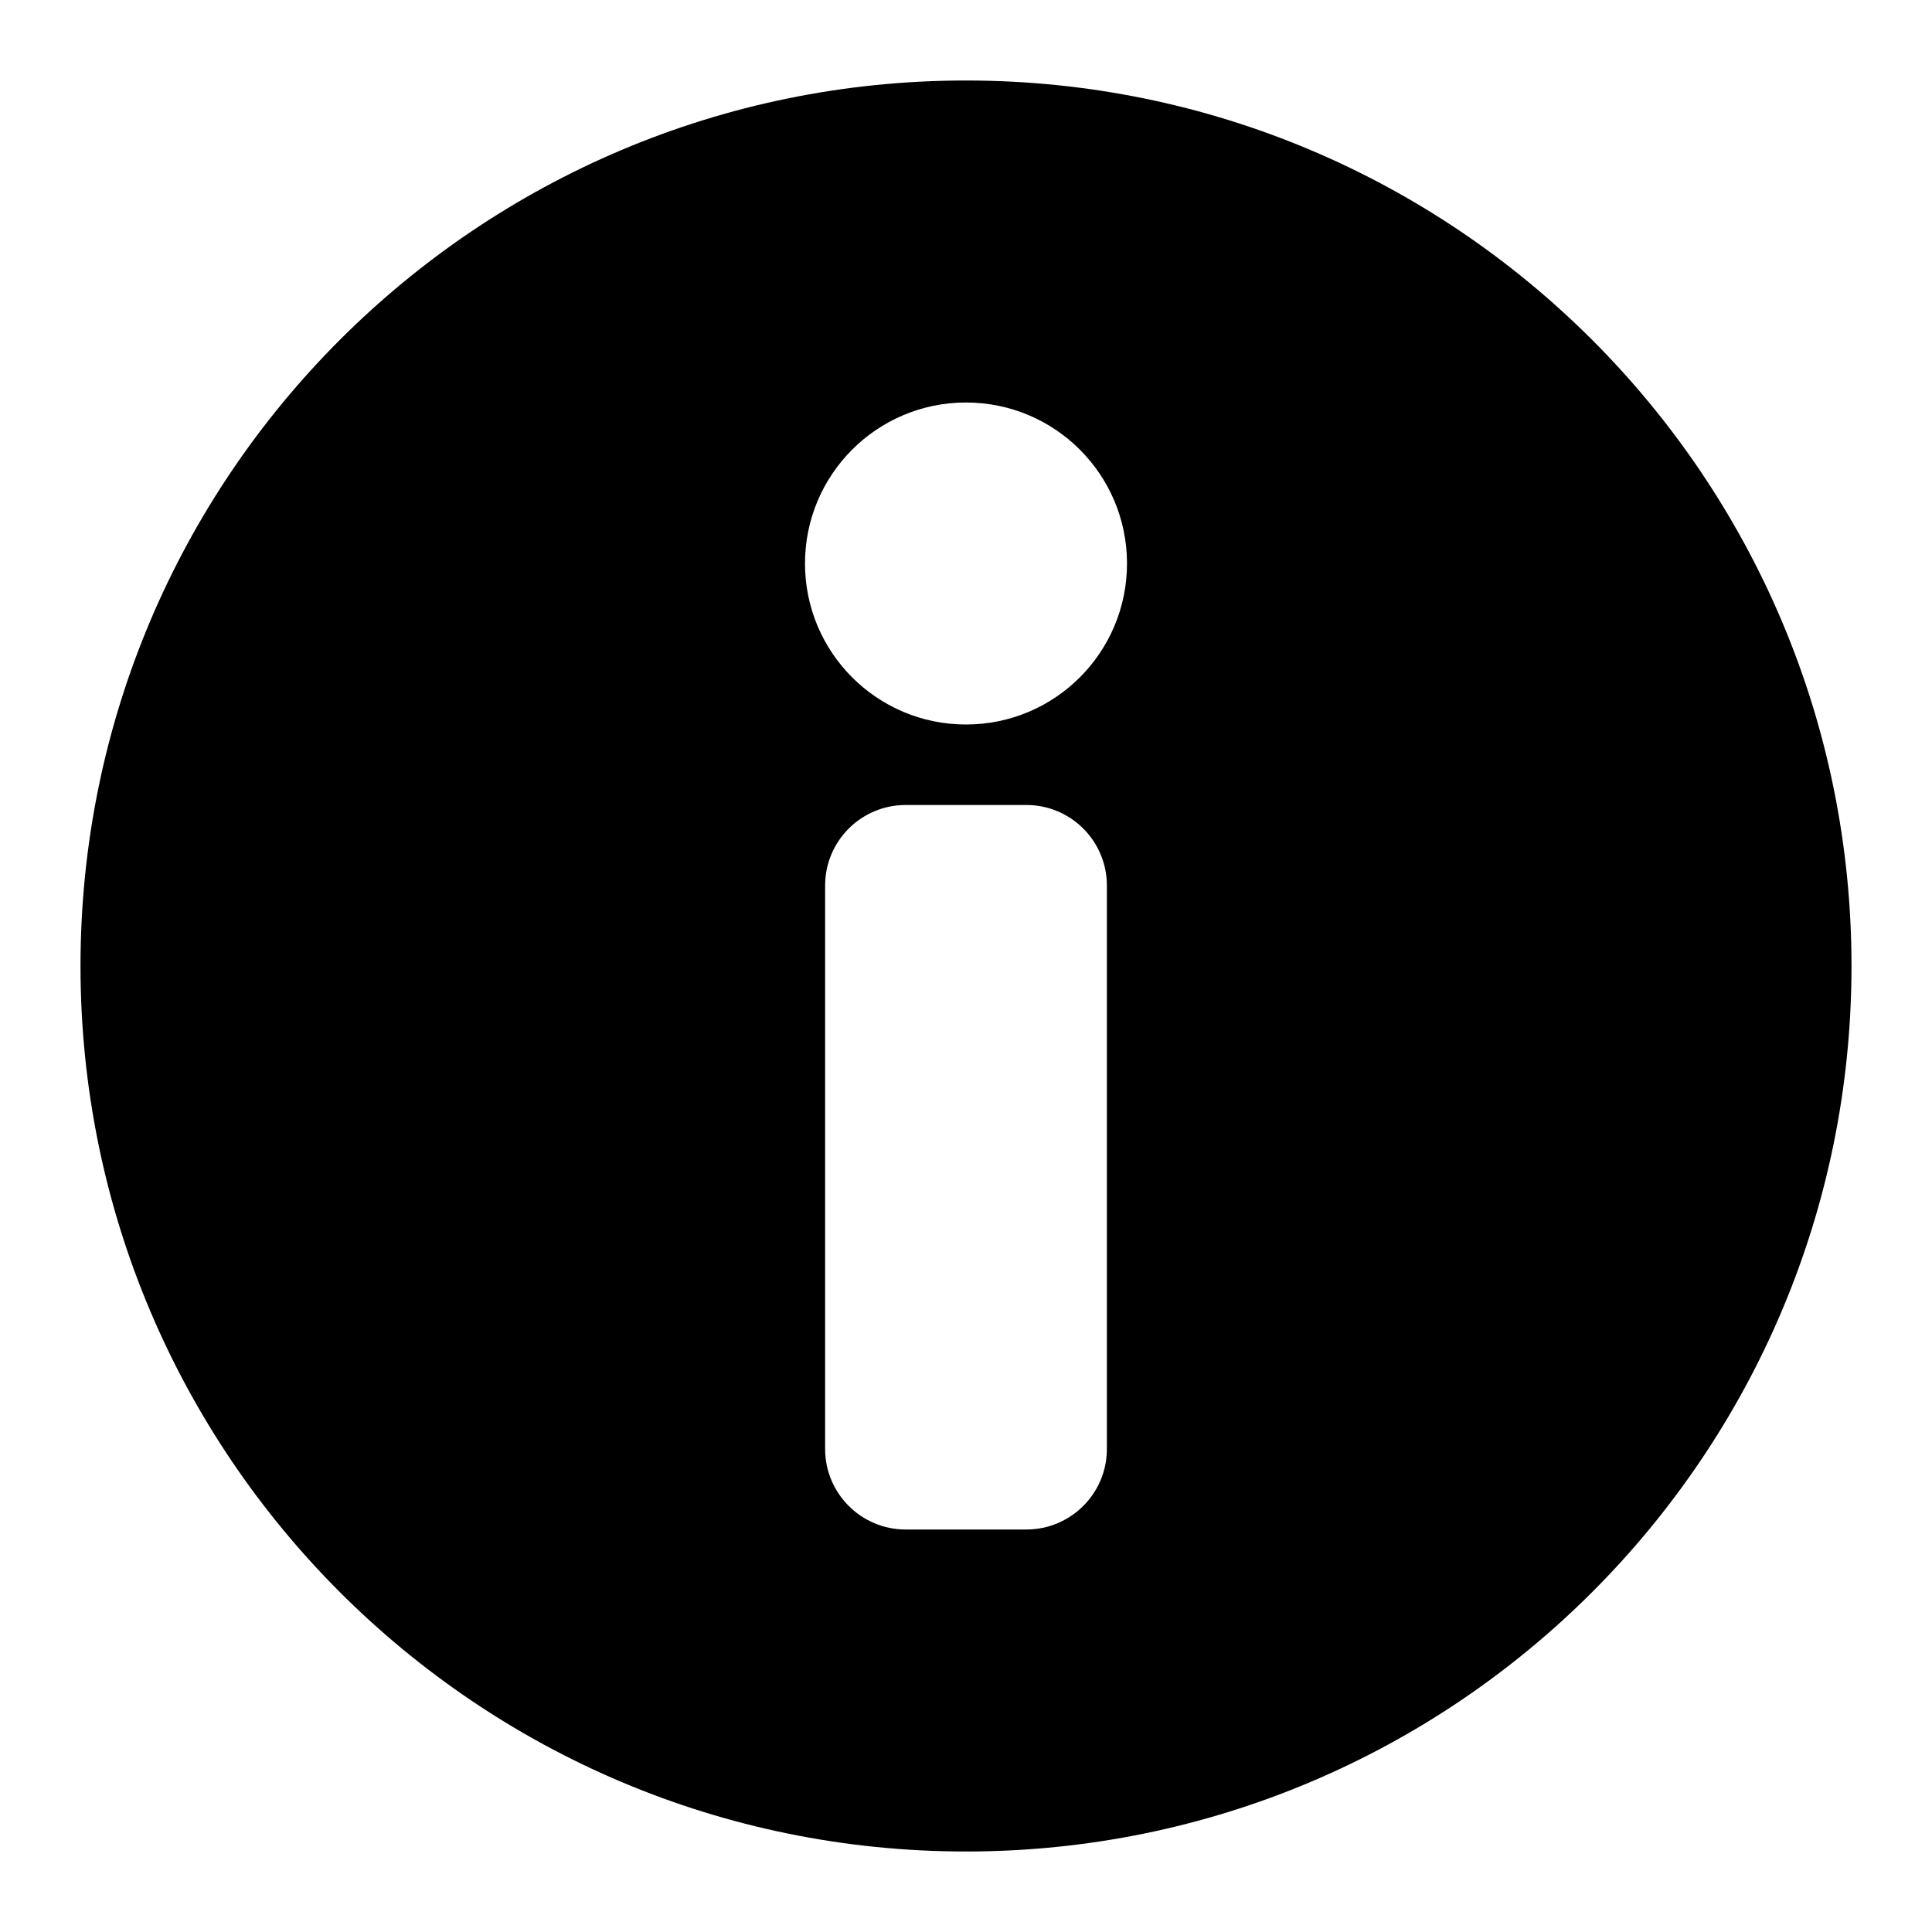
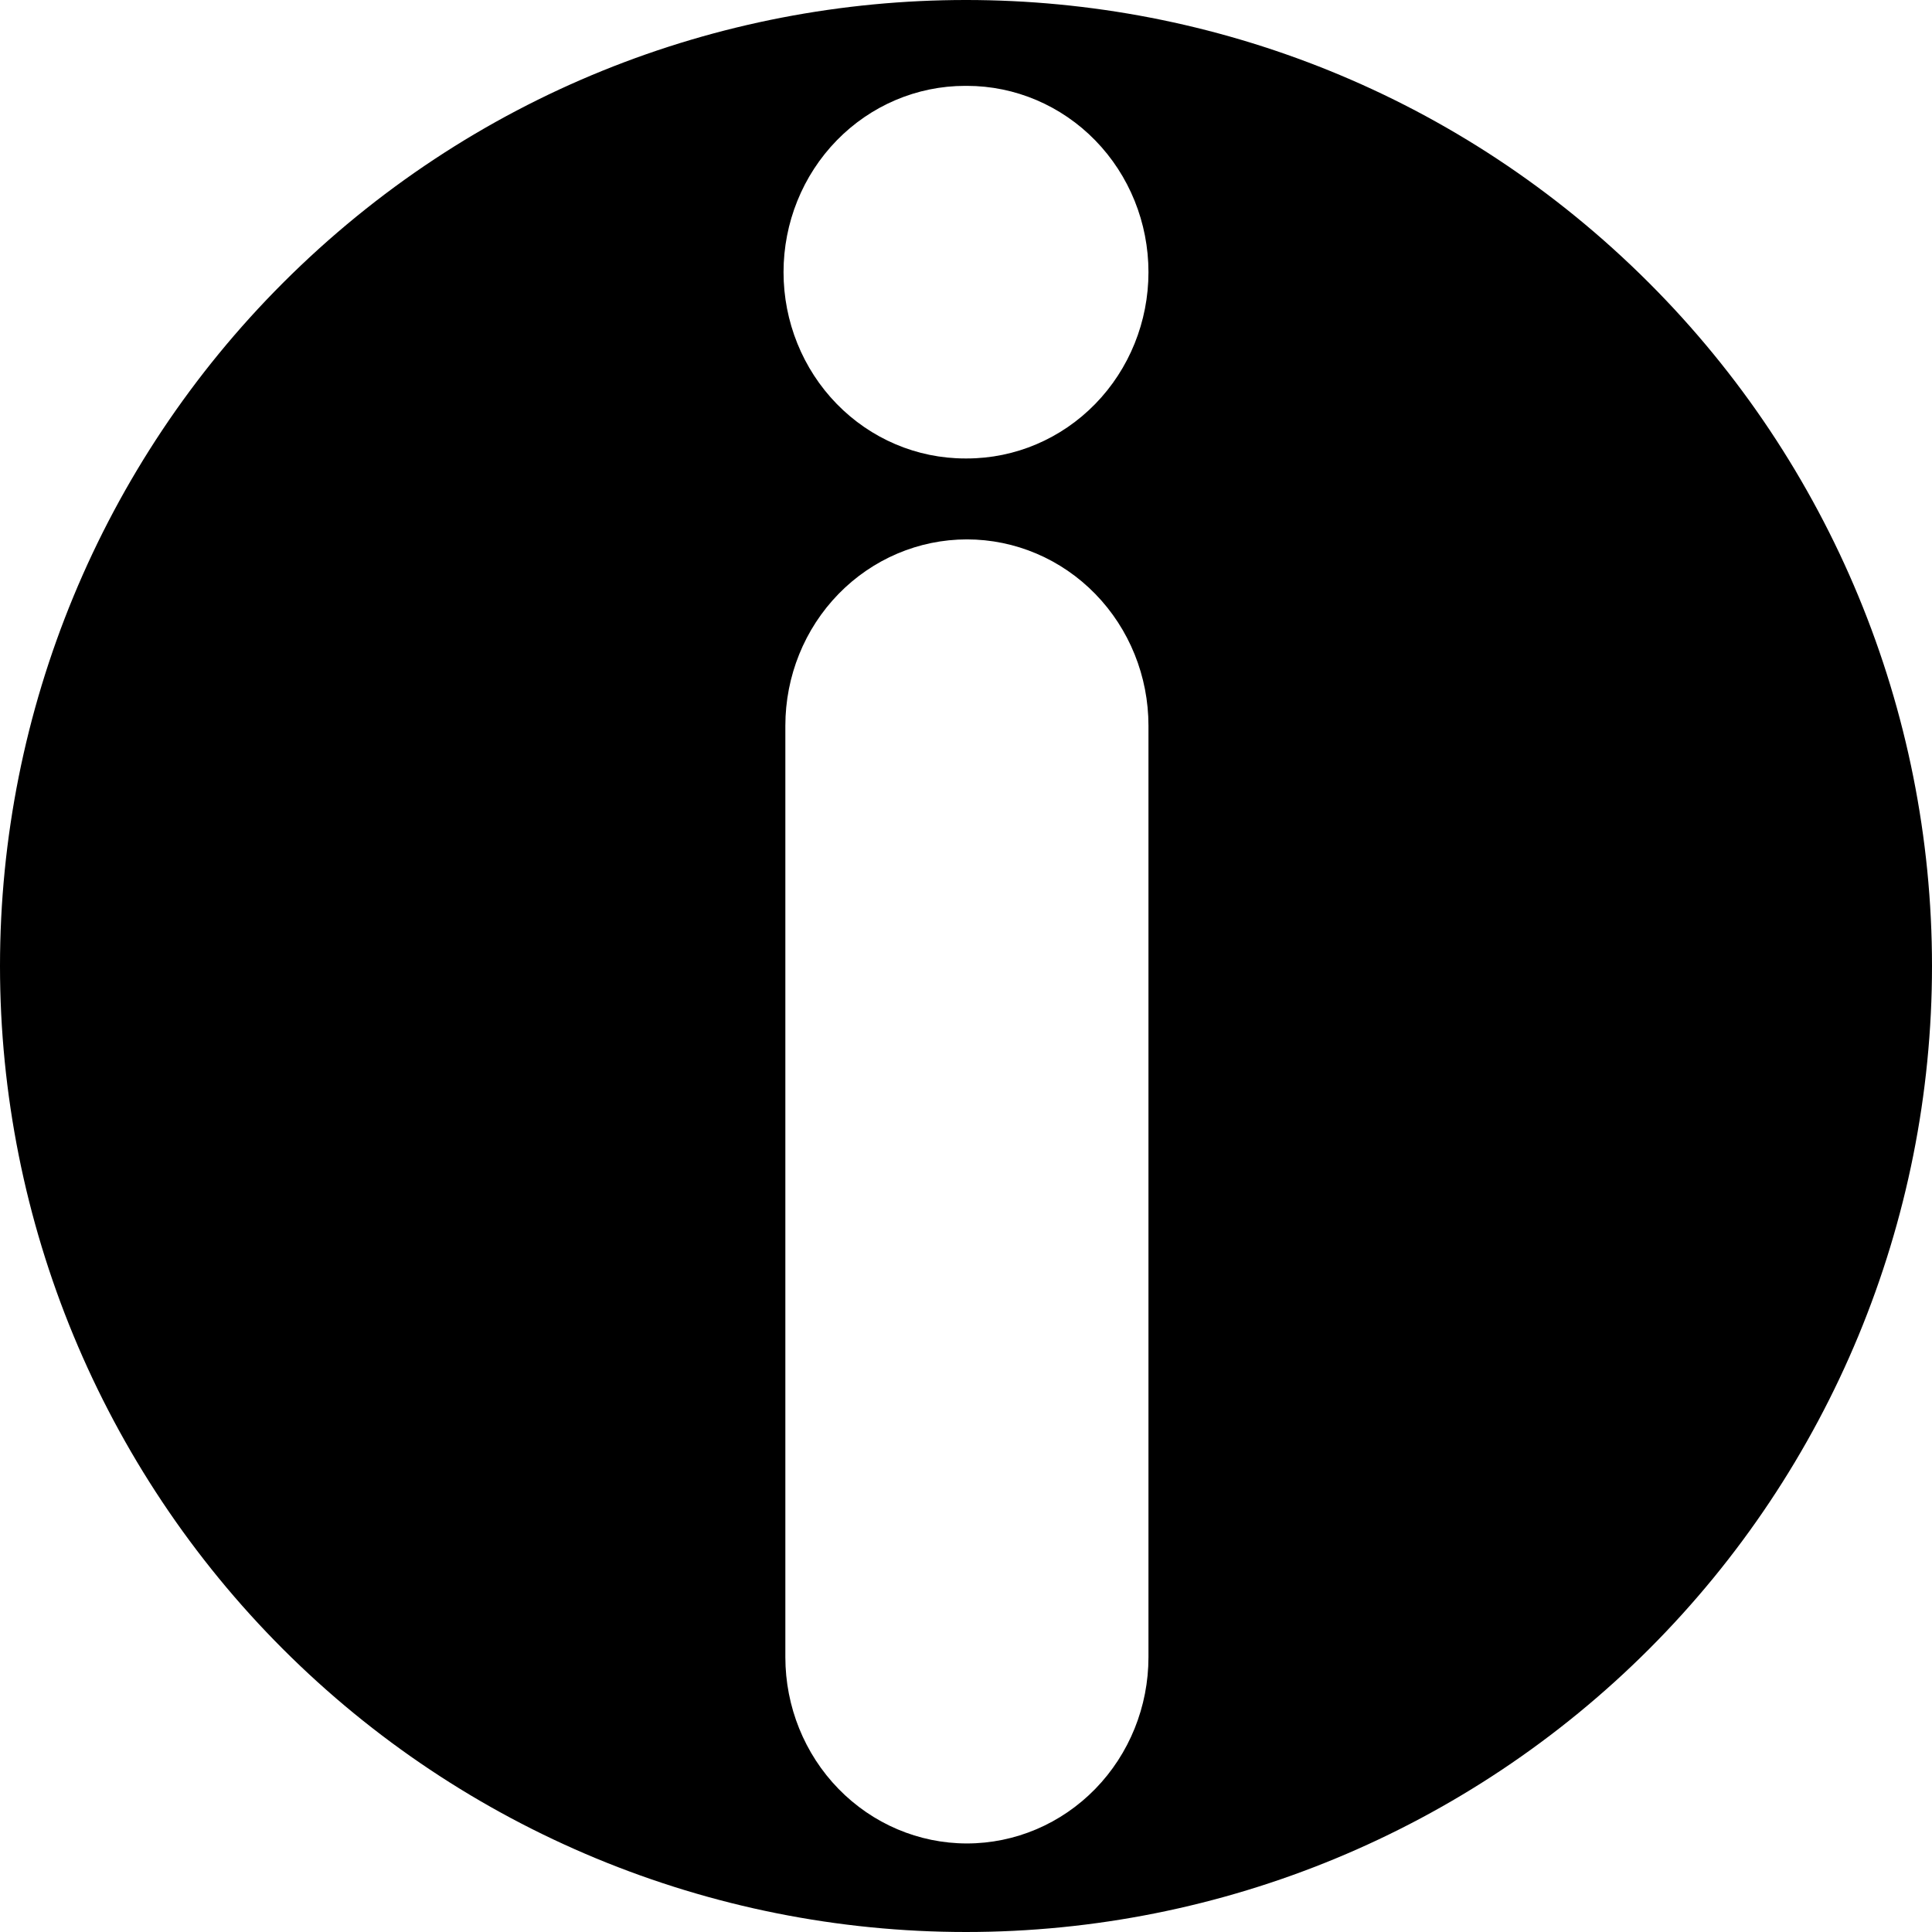
- <svg xmlns="http://www.w3.org/2000/svg" class="svg-icon" viewBox="0 0 24 24" fill="currentColor">
-   <path fill-rule="evenodd" clip-rule="evenodd" d="M1 12C1 5.925 5.925 1 12 1C18.075 1 23 5.925 23 12C23 18.075 18.075 23 12 23C5.925 23 1 18.075 1 12ZM10.25 11C10.25 10.448 10.698 10 11.25 10H12.75C13.302 10 13.75 10.448 13.75 11V18C13.75 18.552 13.302 19 12.75 19H11.25C10.698 19 10.25 18.552 10.25 18V11ZM14 7C14 5.895 13.105 5 12 5C10.895 5 10 5.895 10 7C10 8.105 10.895 9 12 9C13.105 9 14 8.105 14 7Z" fill="currentColor" />
+ <svg xmlns="http://www.w3.org/2000/svg" class="svg-icon" viewBox="0 0 720 720" fill="none">
+   <path fill-rule="evenodd" clip-rule="evenodd" d="M0 360a359.997 359.997 0 0 1 105.442-254.558 359.997 359.997 0 0 1 509.116 0A359.995 359.995 0 0 1 720 360a359.995 359.995 0 0 1-105.442 254.558A359.995 359.995 0 0 1 360 720a359.995 359.995 0 0 1-254.558-105.442A359.997 359.997 0 0 1 0 360Zm292-258.574c0-18.413 7.129-36.072 19.818-49.092C324.507 39.314 341.717 32 359.662 32h.676c17.945 0 35.155 7.315 47.844 20.334C420.871 65.355 428 83.014 428 101.427c0 18.414-7.129 36.072-19.818 49.092-12.689 13.02-29.899 20.335-47.844 20.335h-.676c-17.945 0-35.155-7.315-47.844-20.335S292 119.84 292 101.426Zm.677 516.148c0 18.413 7.128 36.071 19.817 49.091C325.183 679.685 342.393 687 360.338 687s35.155-7.315 47.844-20.335S428 635.987 428 617.574V270.441c0-18.413-7.129-36.072-19.818-49.092-12.689-13.02-29.899-20.334-47.844-20.334s-35.155 7.314-47.844 20.334-19.817 30.679-19.817 49.092v347.133Z" fill="currentColor" />
</svg>
